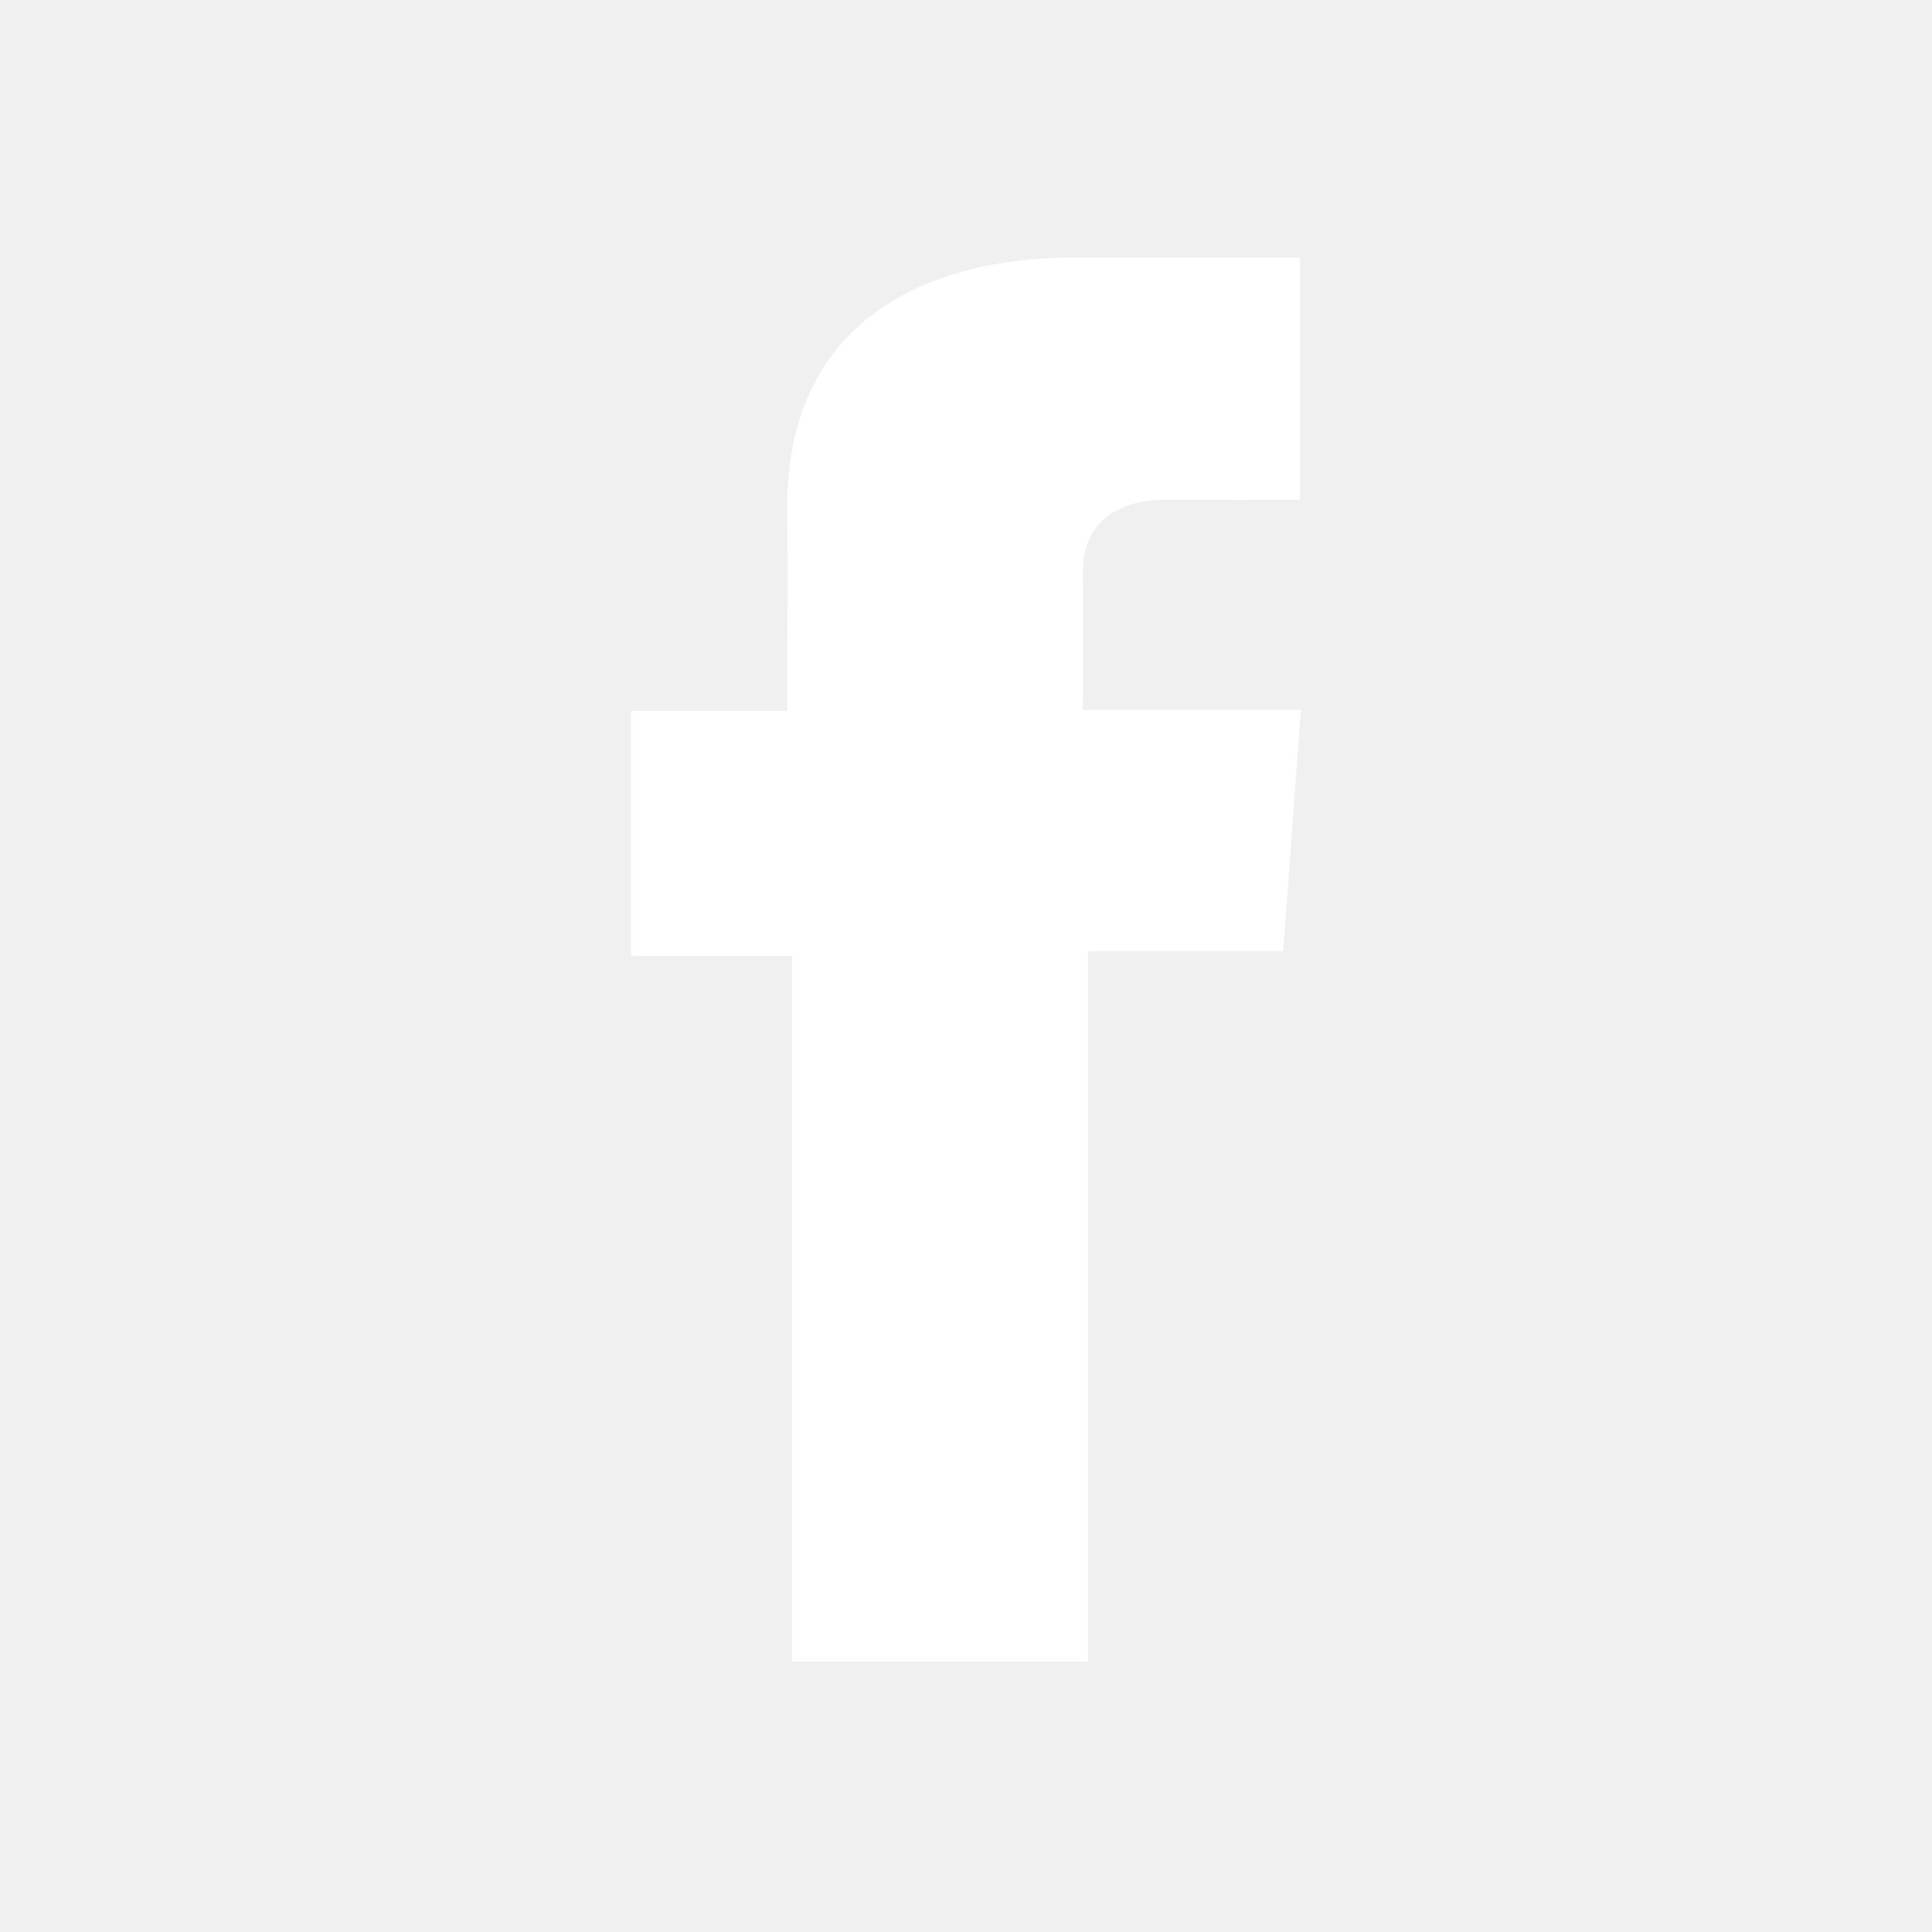
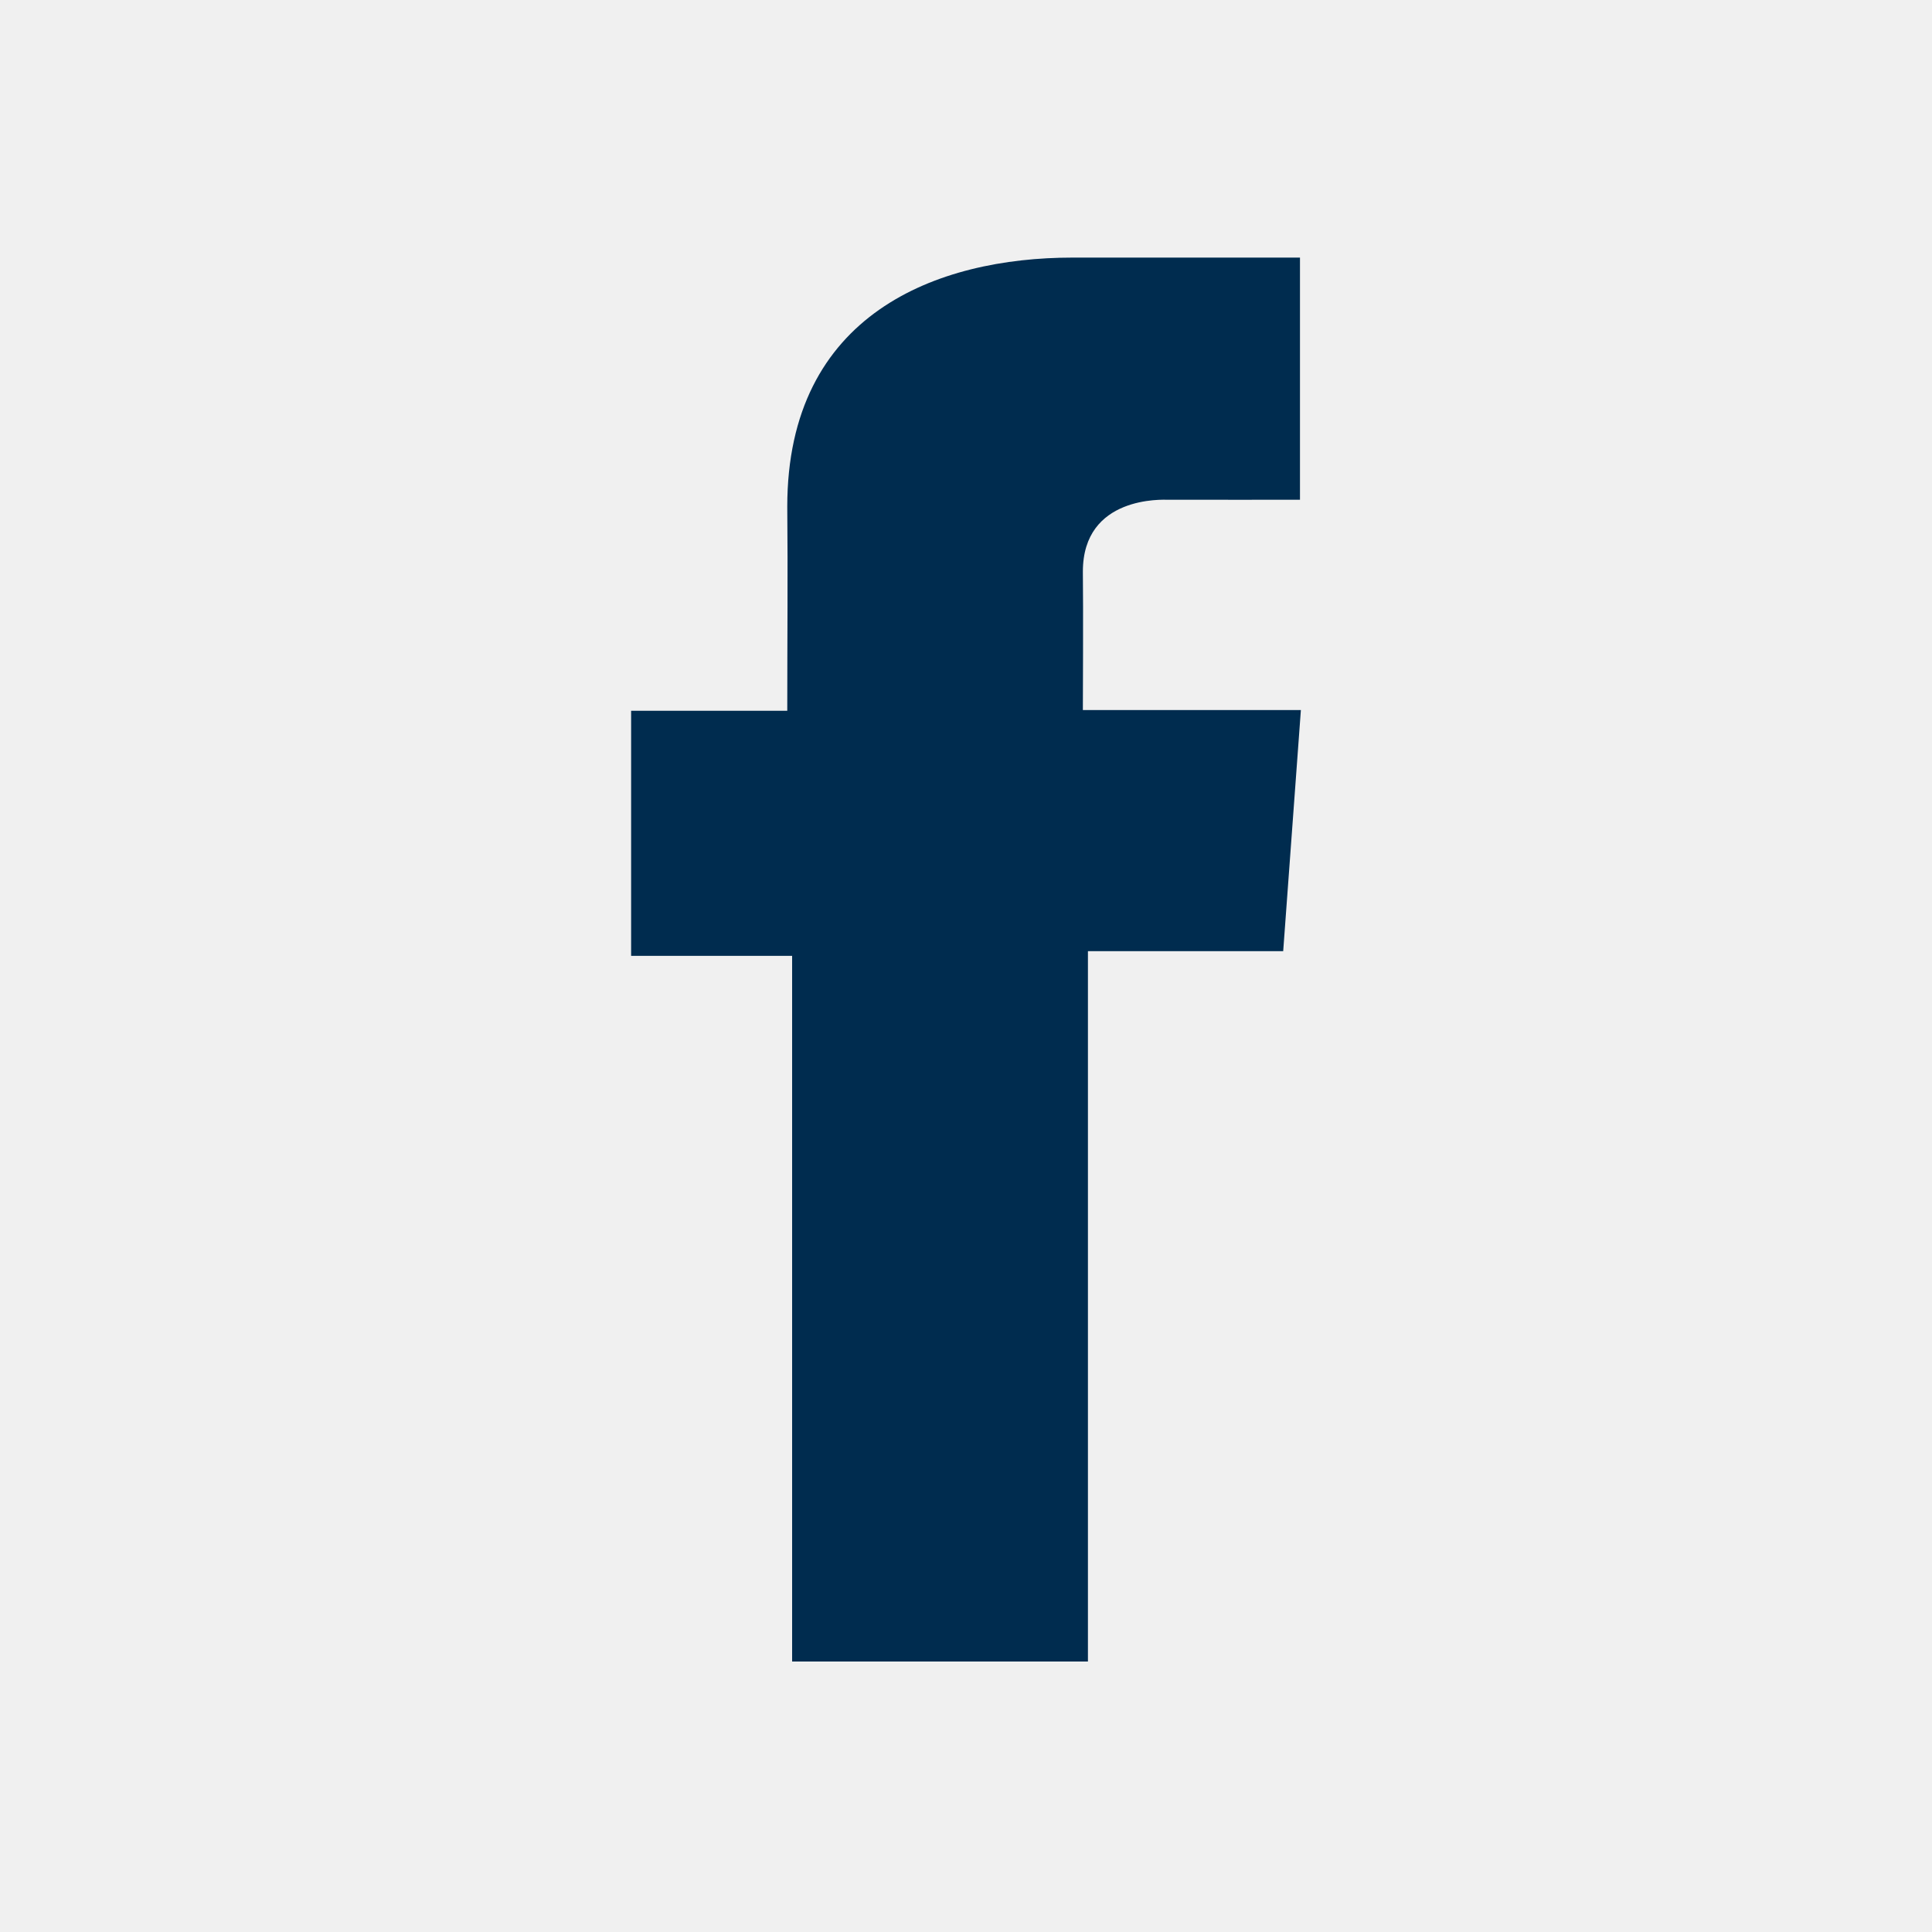
<svg xmlns="http://www.w3.org/2000/svg" width="24" height="24" viewBox="0 0 45 45" fill="none">
-   <path d="M30.277 6H24.978C21.834 6 18.337 7.304 18.337 11.8C18.352 13.366 18.337 14.866 18.337 16.555H14.7V22.264H18.45V38.7H25.34V22.155H29.888L30.3 16.539H25.222C25.222 16.539 25.233 14.04 25.222 13.315C25.222 11.538 27.096 11.64 27.208 11.64C28.1 11.64 29.834 11.642 30.279 11.64V6H30.277V6Z" fill="white" />
+   <path d="M30.277 6H24.978C21.834 6 18.337 7.304 18.337 11.8C18.352 13.366 18.337 14.866 18.337 16.555H14.7V22.264H18.45V38.7H25.34V22.155H29.888L30.3 16.539H25.222C25.222 16.539 25.233 14.04 25.222 13.315C25.222 11.538 27.096 11.64 27.208 11.64C28.1 11.64 29.834 11.642 30.279 11.64V6H30.277V6Z" fill="#002C4F" />
</svg>
